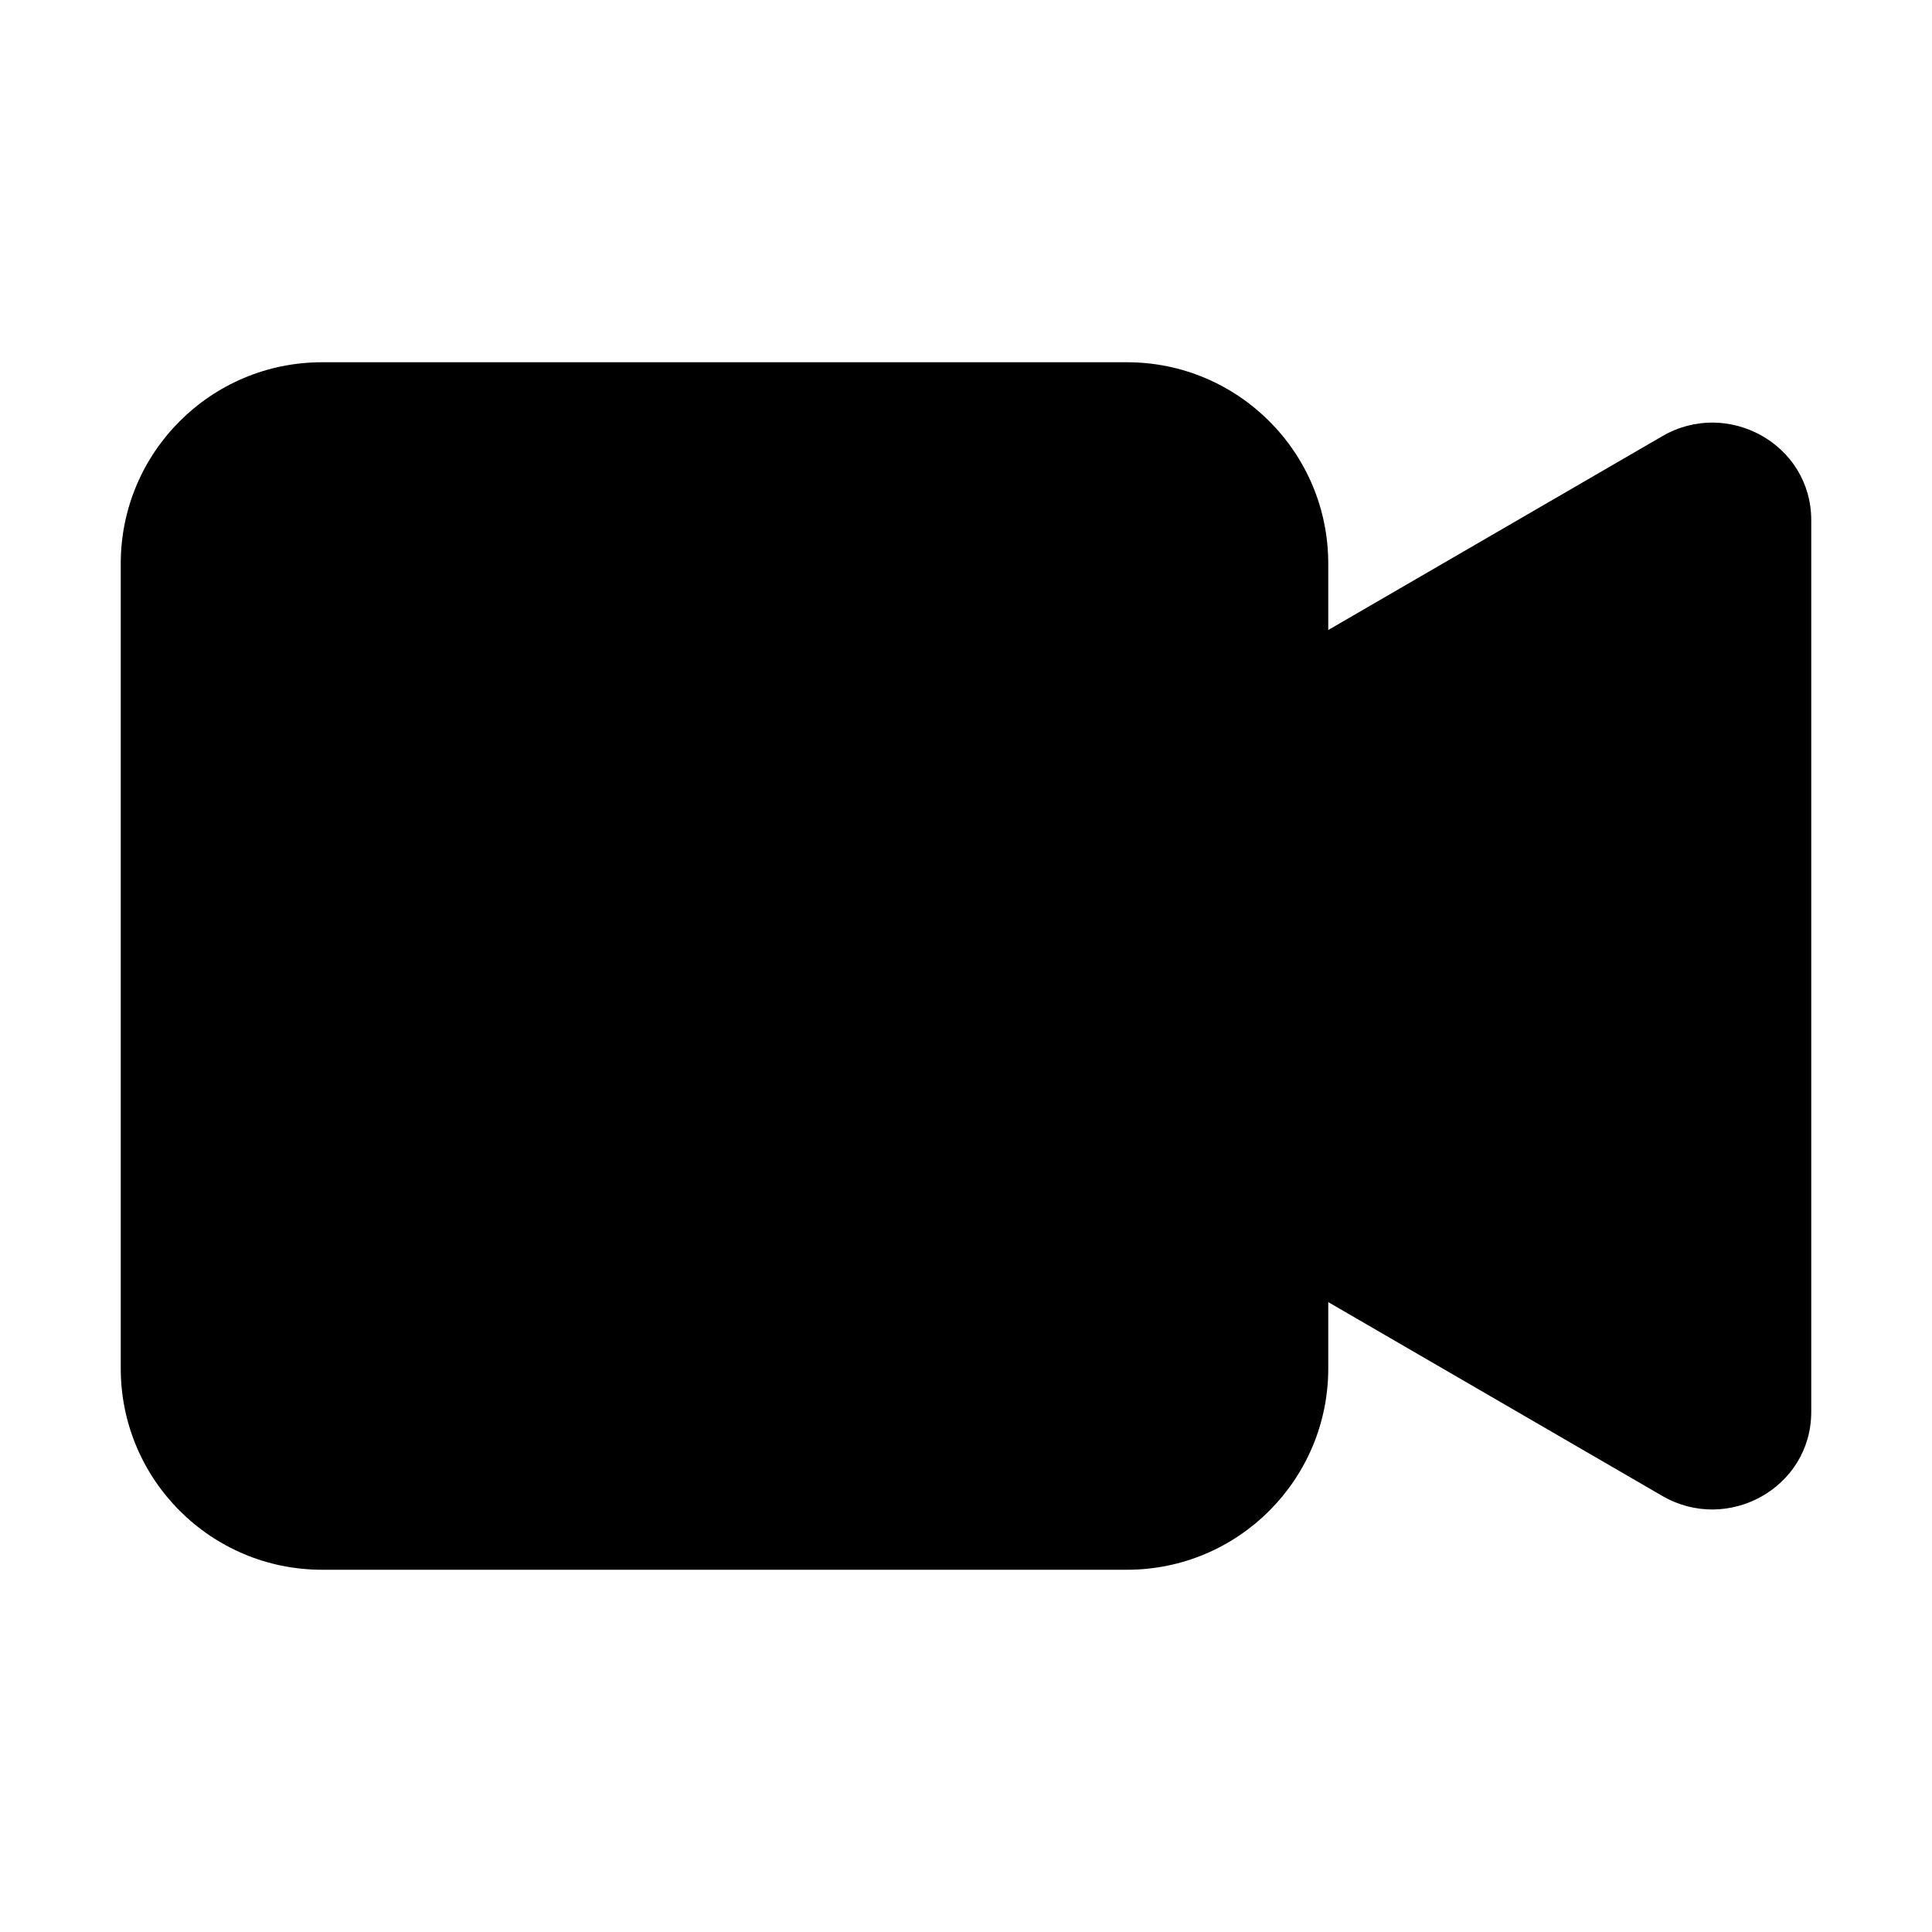
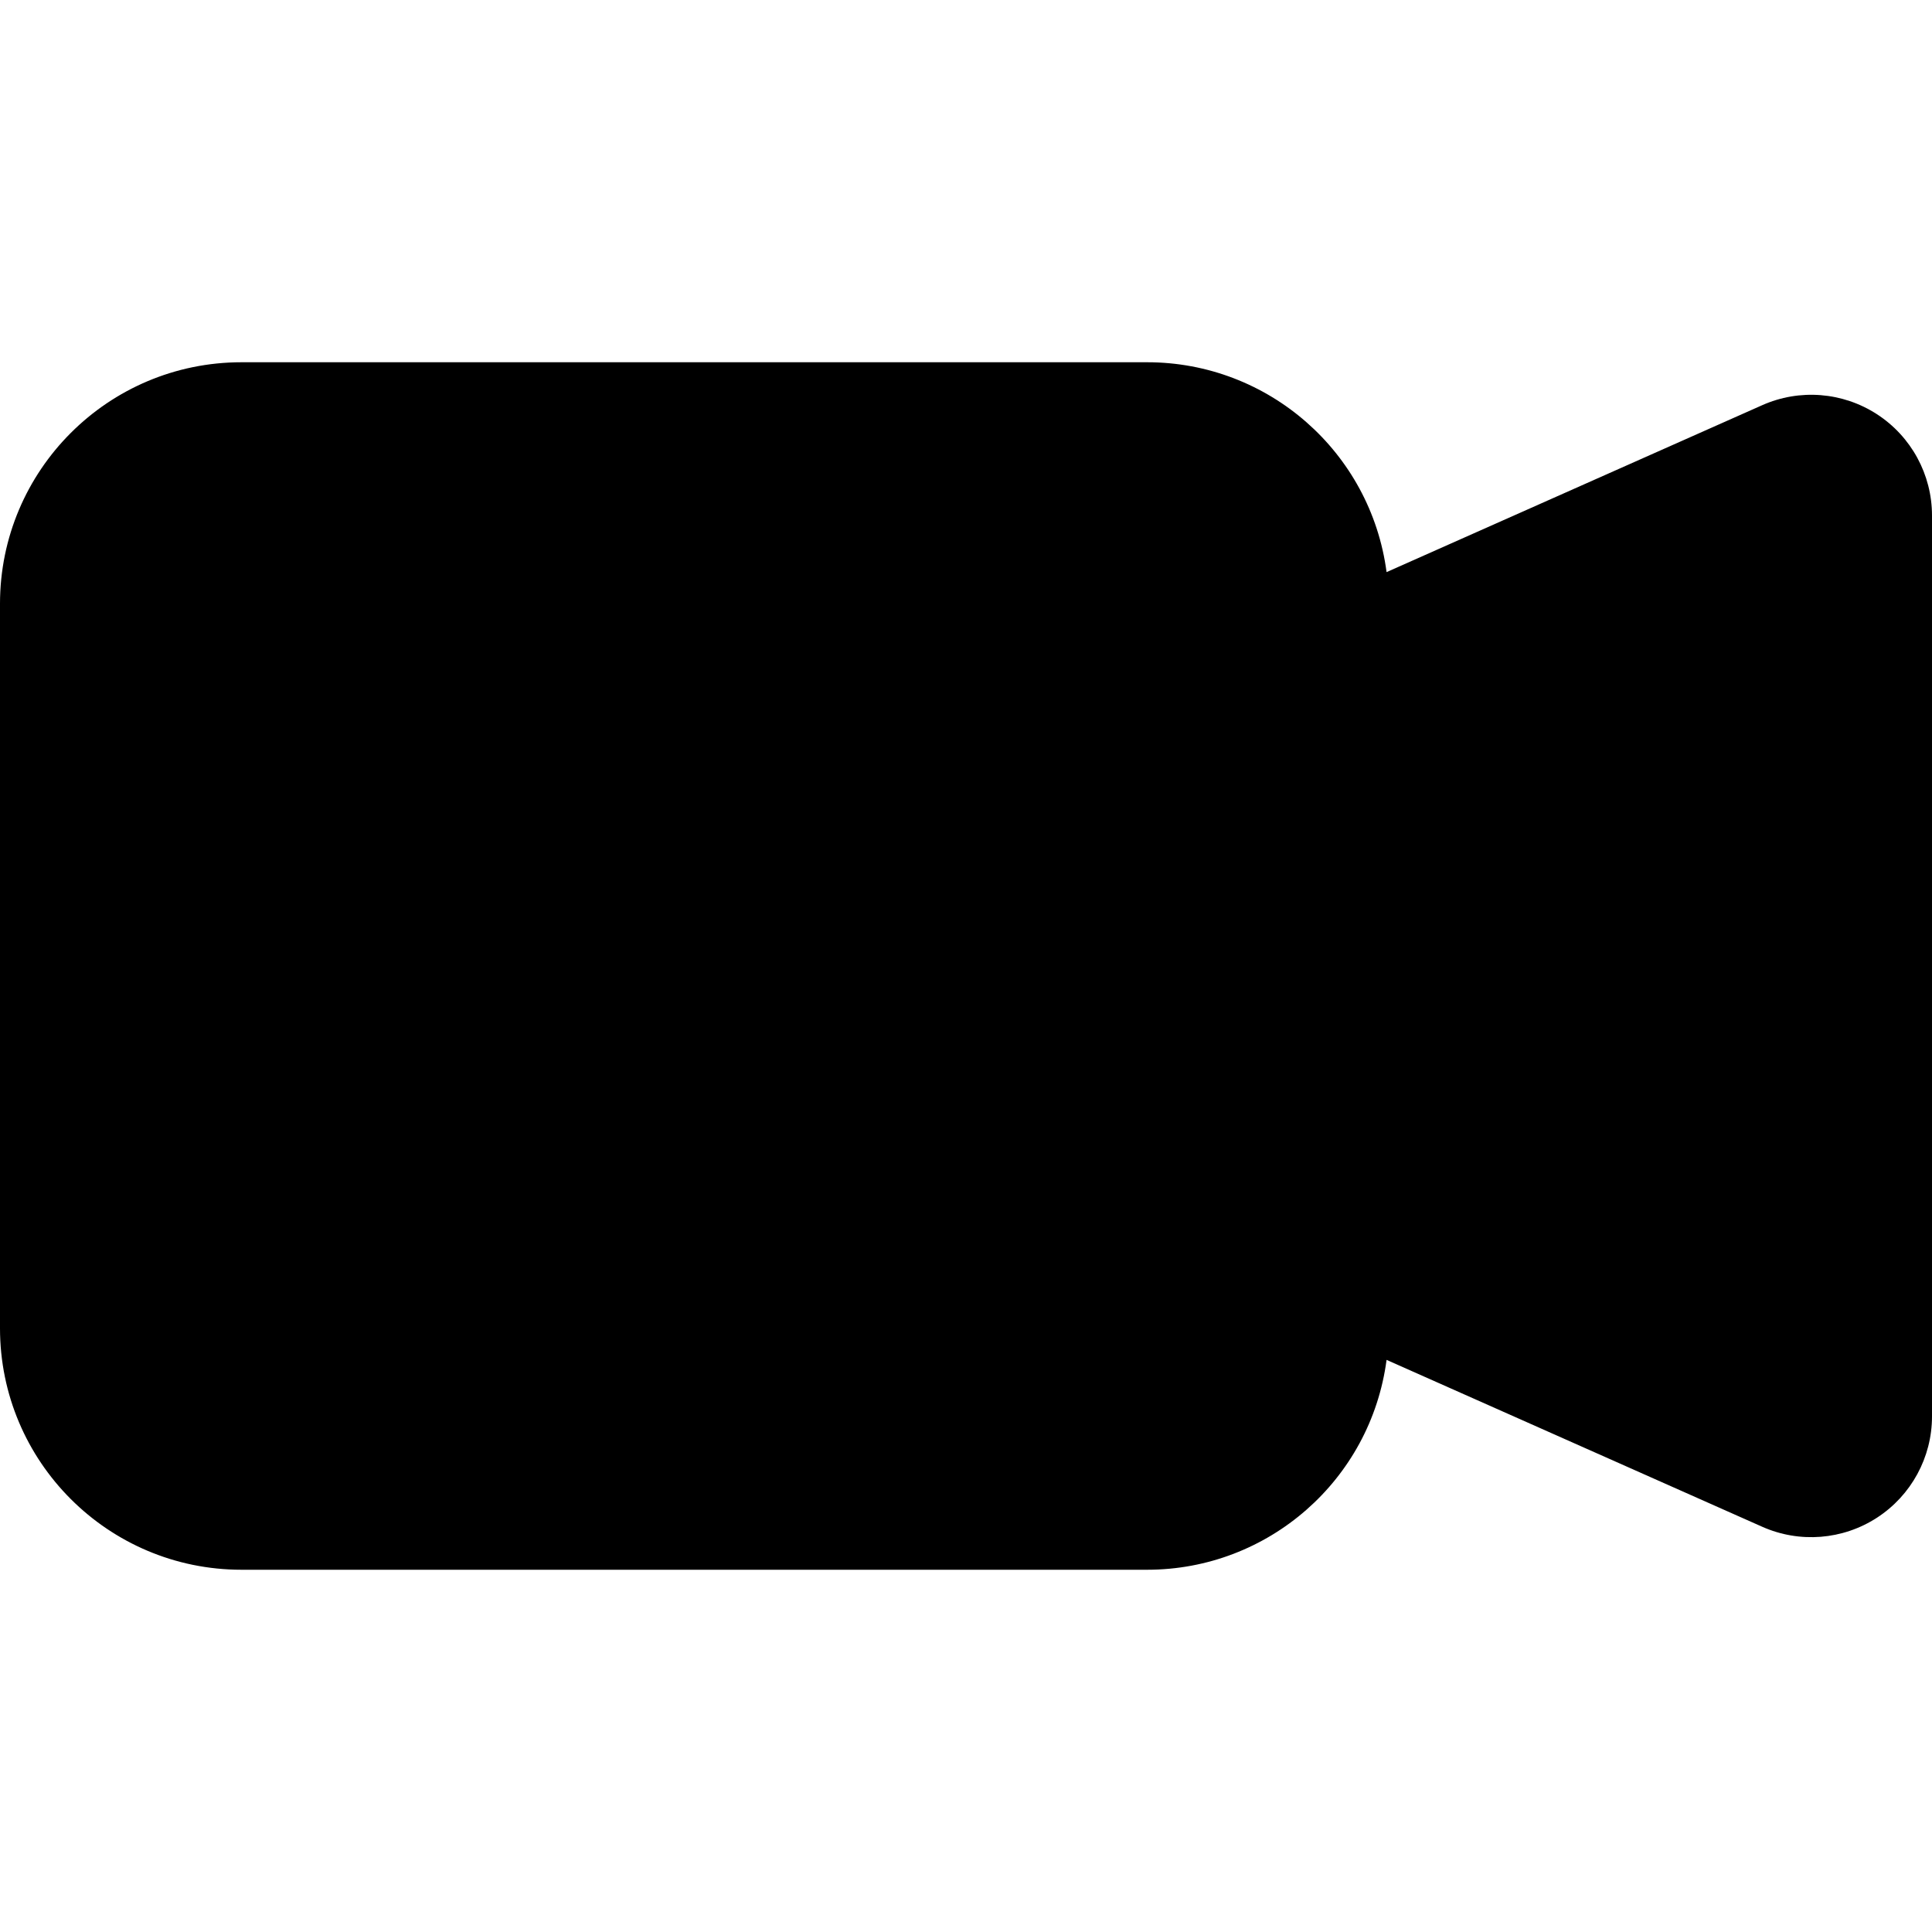
<svg xmlns="http://www.w3.org/2000/svg" width="1em" height="1em" viewBox="0 0 16 16" class="bi bi-camera-video-fill" fill="currentColor">
-   <path d="M2.667 3h6.666C10.253 3 11 3.746 11 4.667v6.666c0 .92-.746 1.667-1.667 1.667H2.667C1.747 13 1 12.254 1 11.333V4.667C1 3.747 1.746 3 2.667 3z" />
-   <path d="M7.404 8.697l6.363 3.692c.54.313 1.233-.066 1.233-.697V4.308c0-.63-.693-1.01-1.233-.696L7.404 7.304a.802.802 0 0 0 0 1.393z" />
+   <path fill-rule="evenodd" d="M0 5a2 2 0 0 1 2-2h7.5a2 2 0 0 1 1.983 1.738l3.11-1.382A1 1 0 0 1 16 4.269v7.462a1 1 0 0 1-1.406.913l-3.111-1.382A2 2 0 0 1 9.5 13H2a2 2 0 0 1-2-2V5z" />
</svg>
